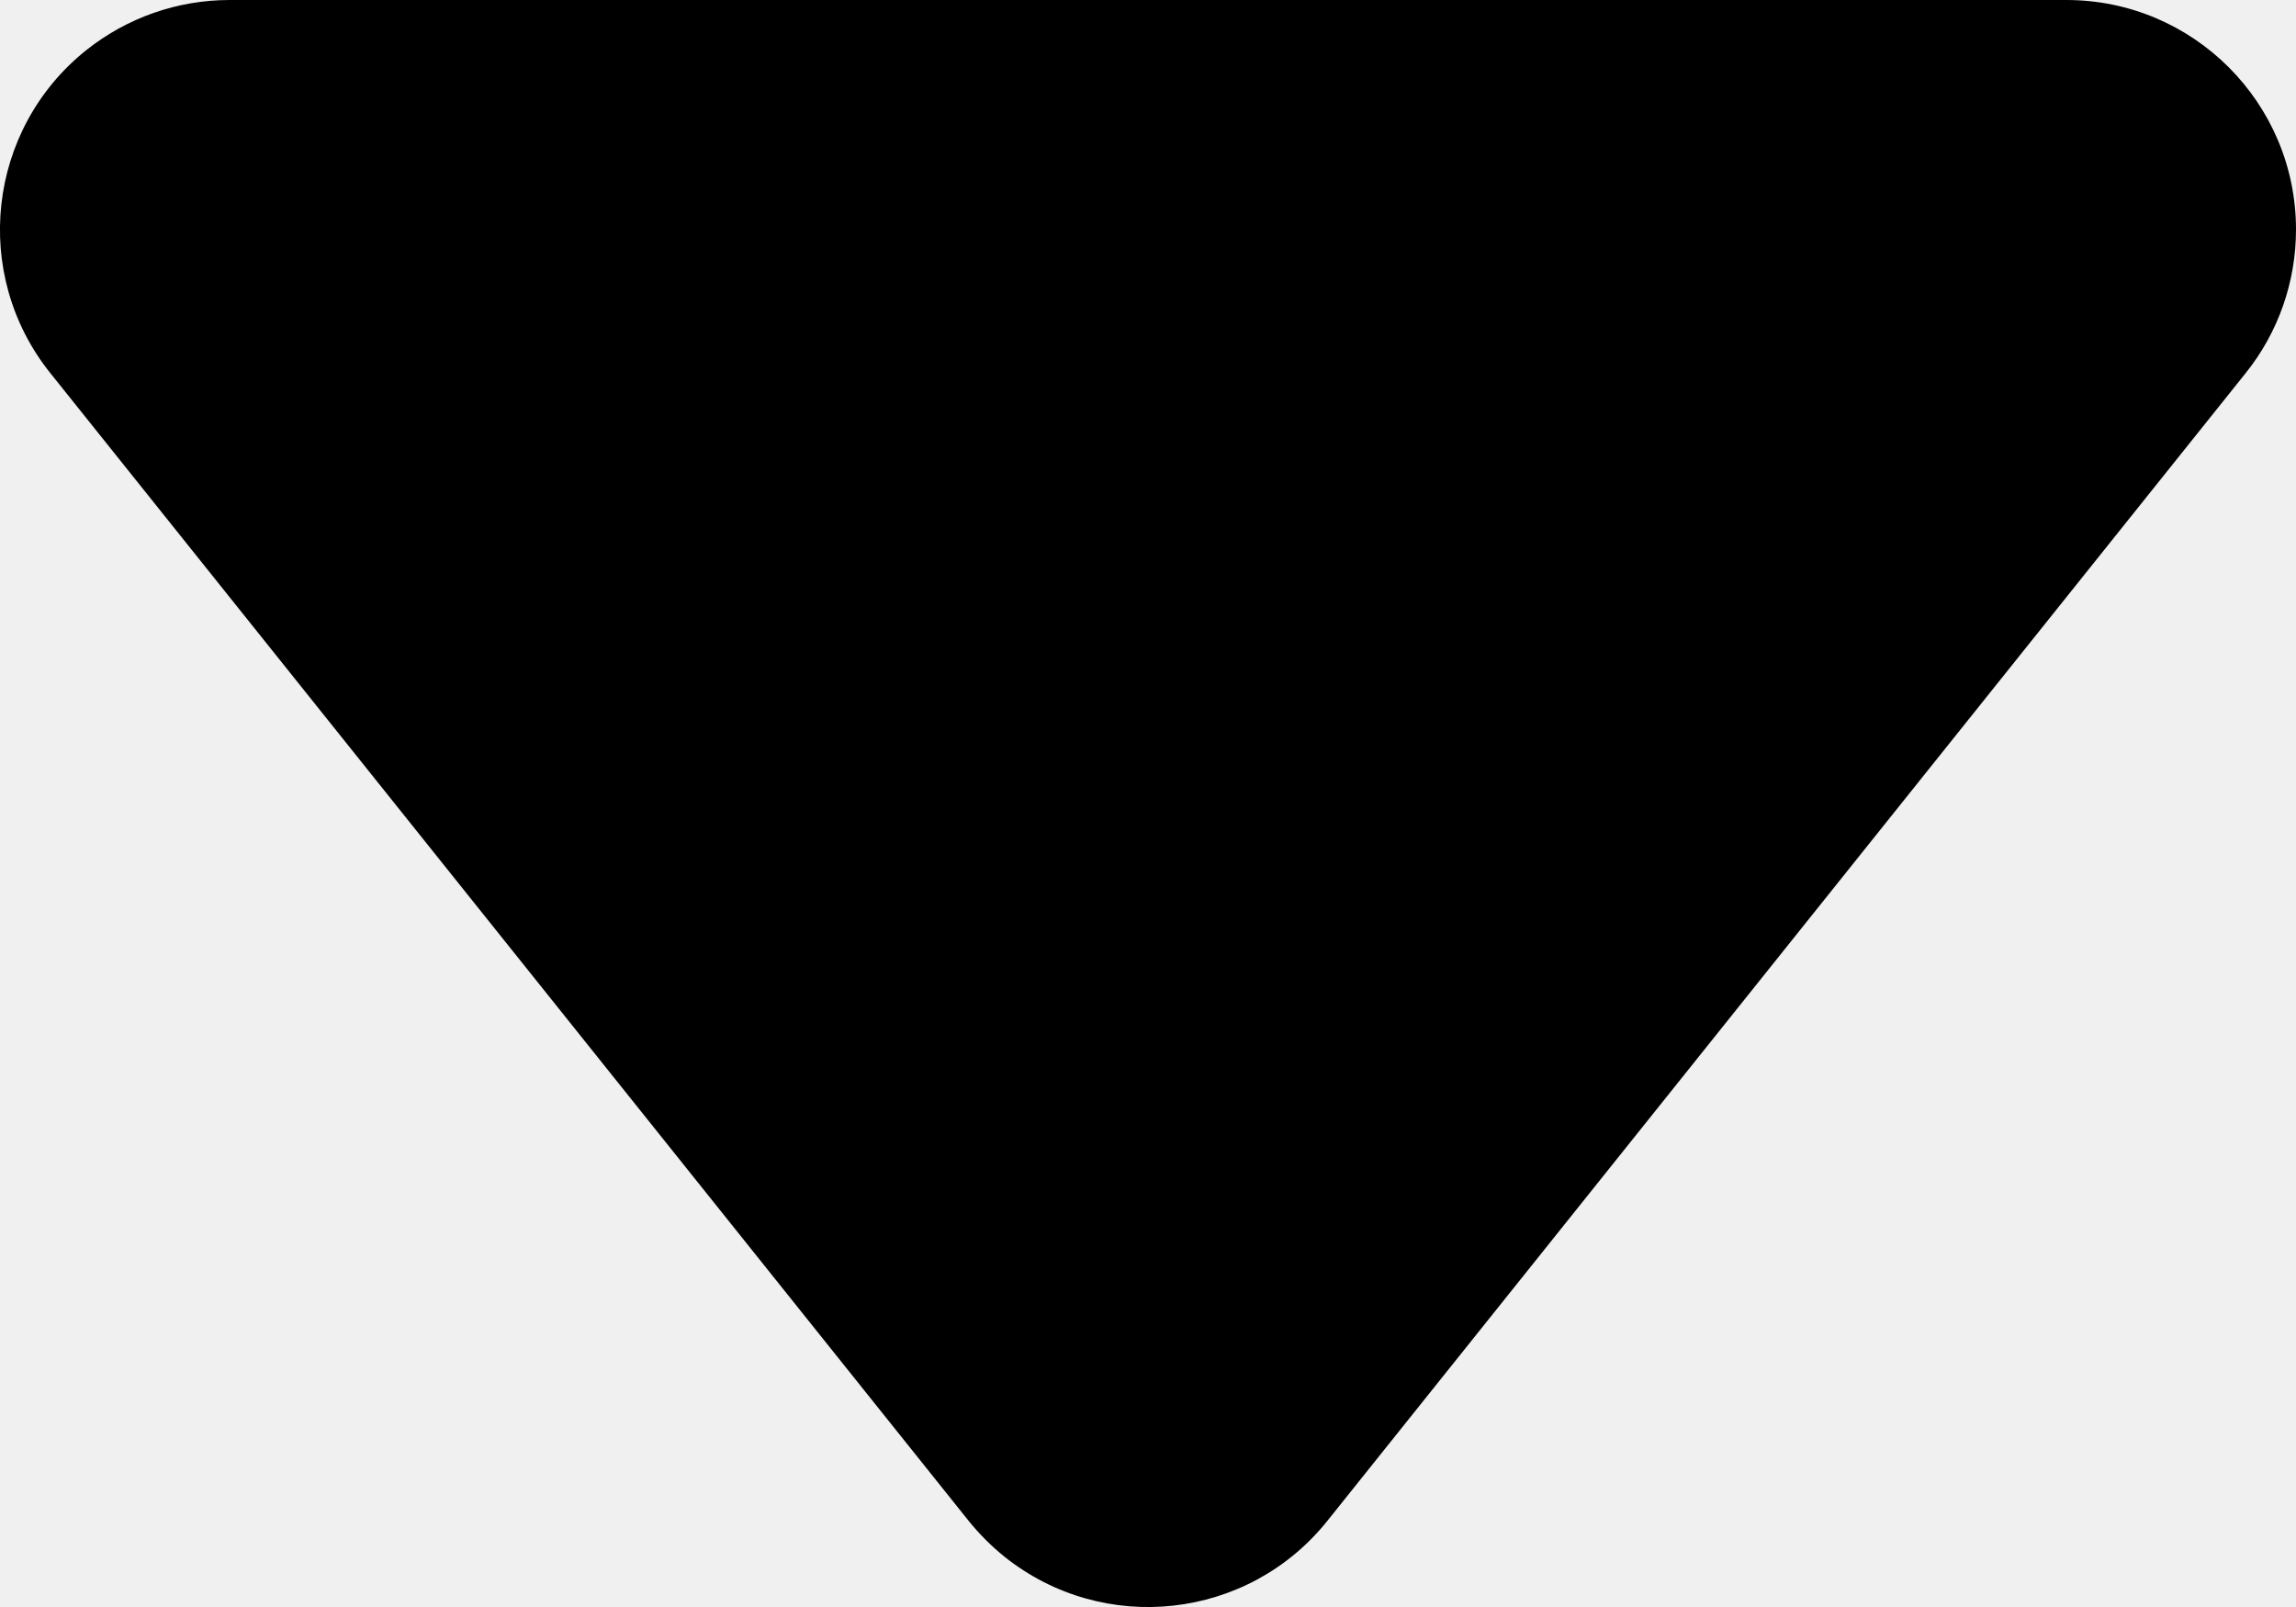
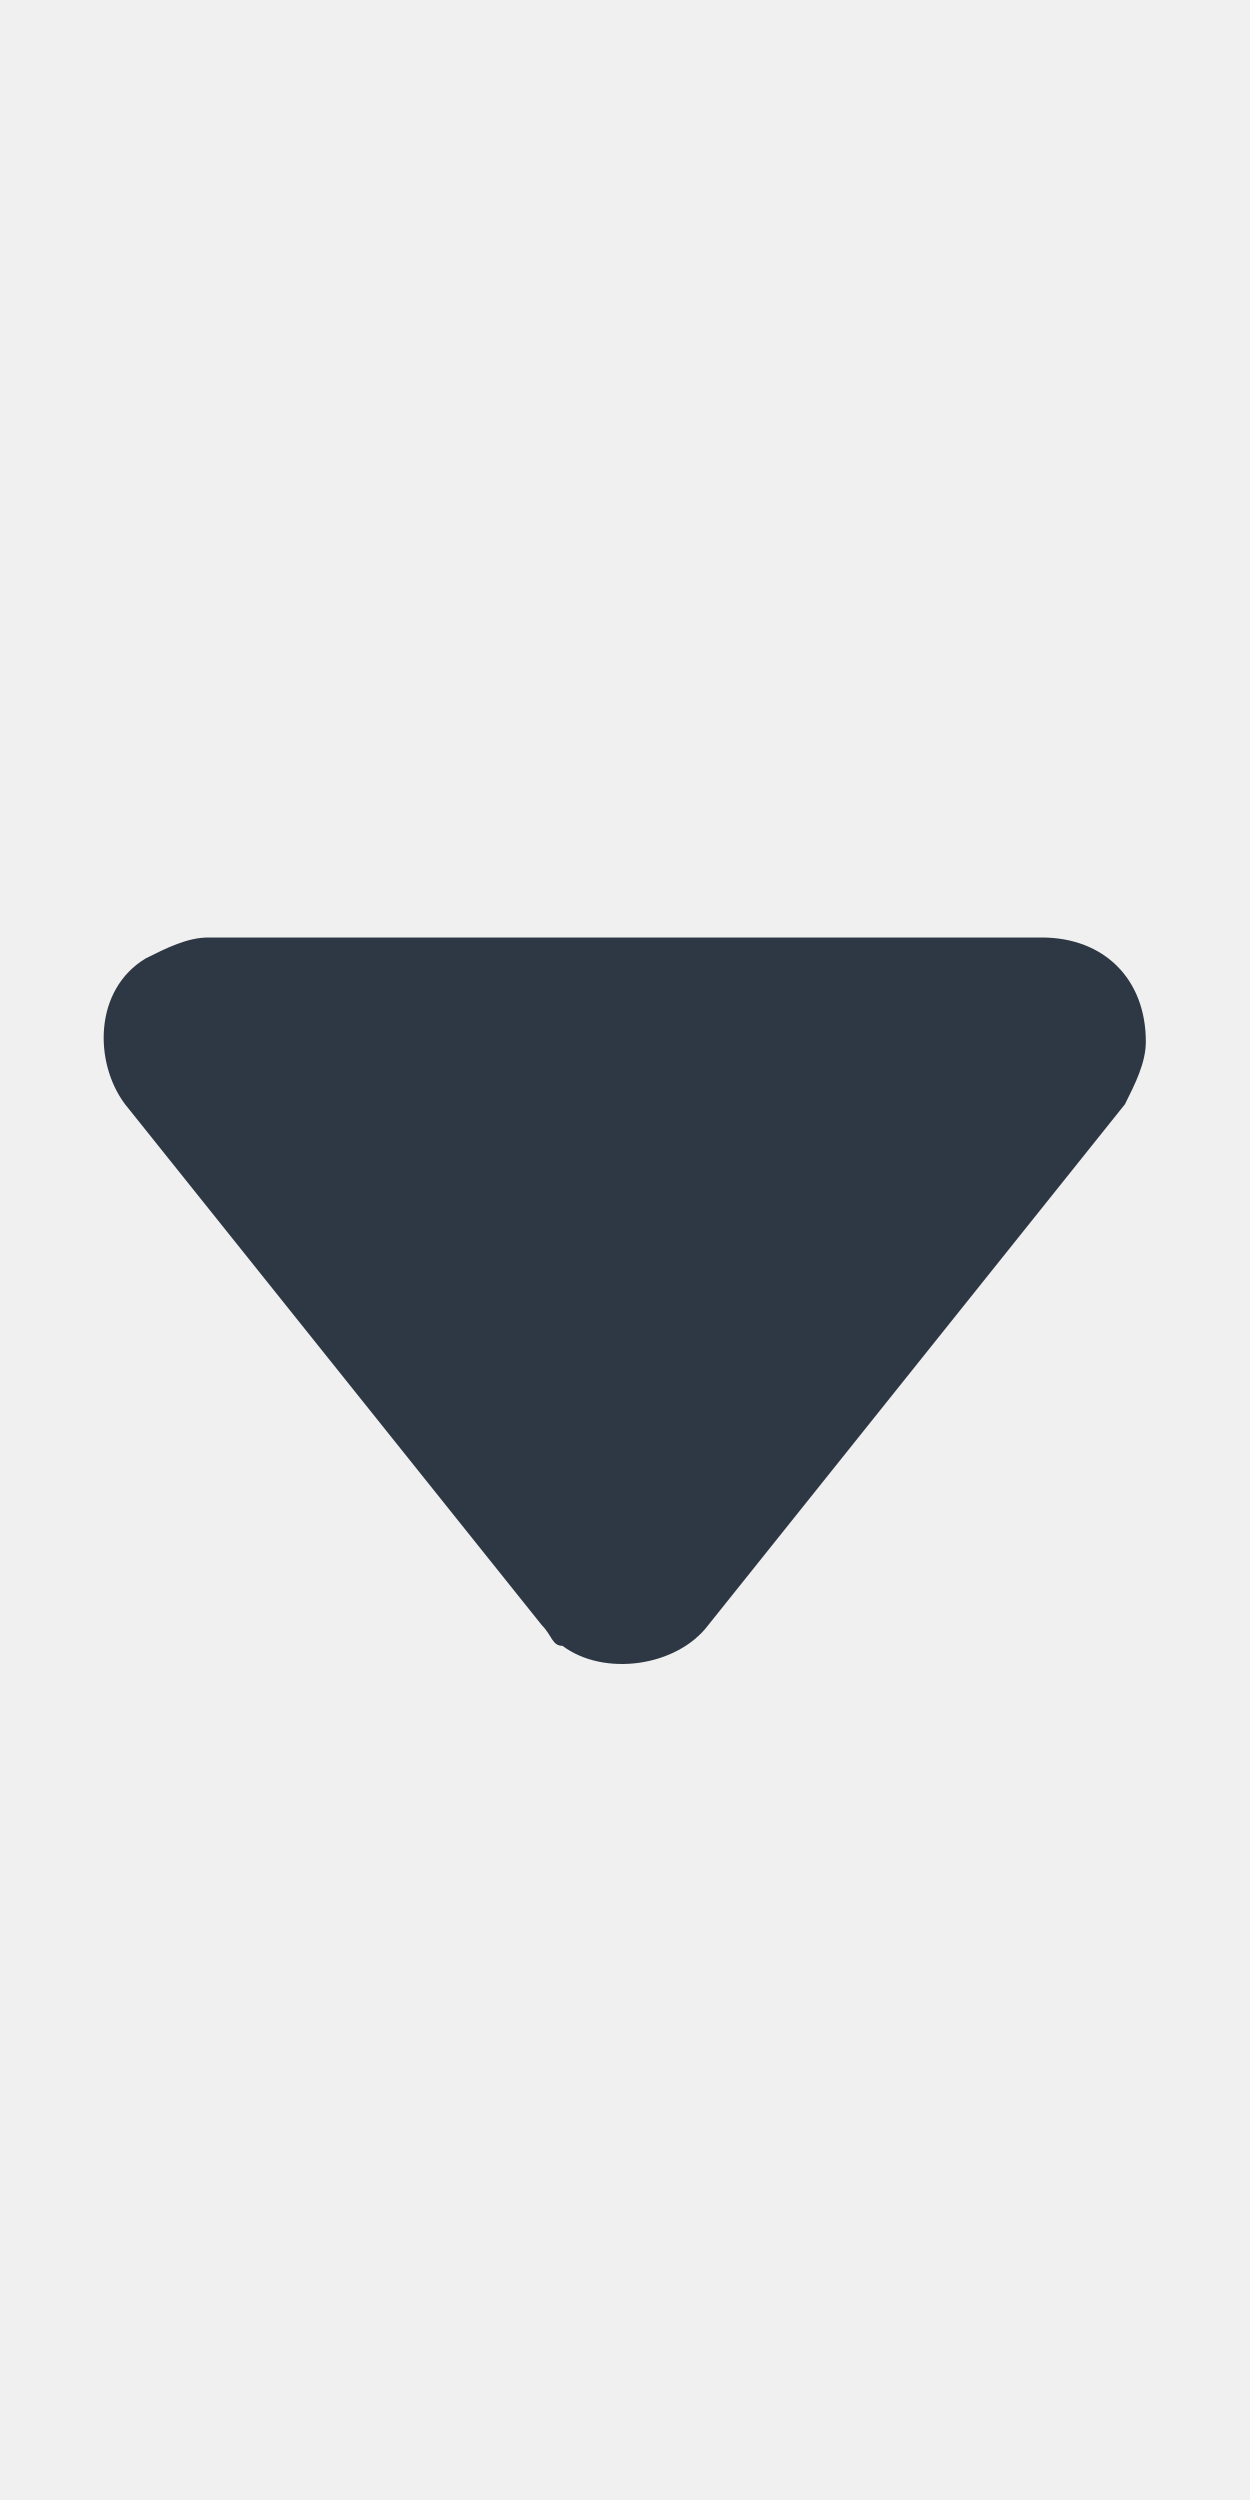
- <svg xmlns="http://www.w3.org/2000/svg" xmlns:xlink="http://www.w3.org/1999/xlink" viewBox="1 9 10 7" version="1.1">
-   <defs>
-     <path d="M2,9 L10,9 C10.552,9 11,9.448 11,10 C11,10.227 10.923,10.448 10.781,10.625 L6.781,15.625 C6.436,16.056 5.807,16.126 5.375,15.781 C5.318,15.735 5.265,15.682 5.219,15.625 L1.219,10.625 C0.874,10.194 0.944,9.564 1.375,9.219 C1.553,9.077 1.773,9 2,9 Z" id="_path-1" />
-   </defs>
-   <g id="_Public/ic_public_spinner" stroke="none" stroke-width="1" fill="none" fill-rule="evenodd">
-     <mask id="_mask-2" fill="white">
-       <use xlink:href="#_path-1" />
-     </mask>
-     <use id="_矩形备份" fill="#000000" xlink:href="#_path-1" />
-   </g>
+ <svg xmlns="http://www.w3.org/2000/svg" version="1.1" id="图层_1" x="0px" y="0px" viewBox="0 0 12 24" style="enable-background:new 0 0 12 24;" xml:space="preserve">
+   <style type="text/css">
+ 	.st0{opacity:0.9;fill:#182431;}
+ </style>
+   <path id="path-1" class="st0" d="M2,9h8c0.6,0,1,0.4,1,1c0,0.2-0.1,0.4-0.2,0.6l-4,5c-0.3,0.4-1,0.5-1.4,0.2c-0.1,0-0.1-0.1-0.2-0.2  l-4-5c-0.3-0.4-0.3-1.1,0.2-1.4C1.6,9.1,1.8,9,2,9z" />
</svg>
